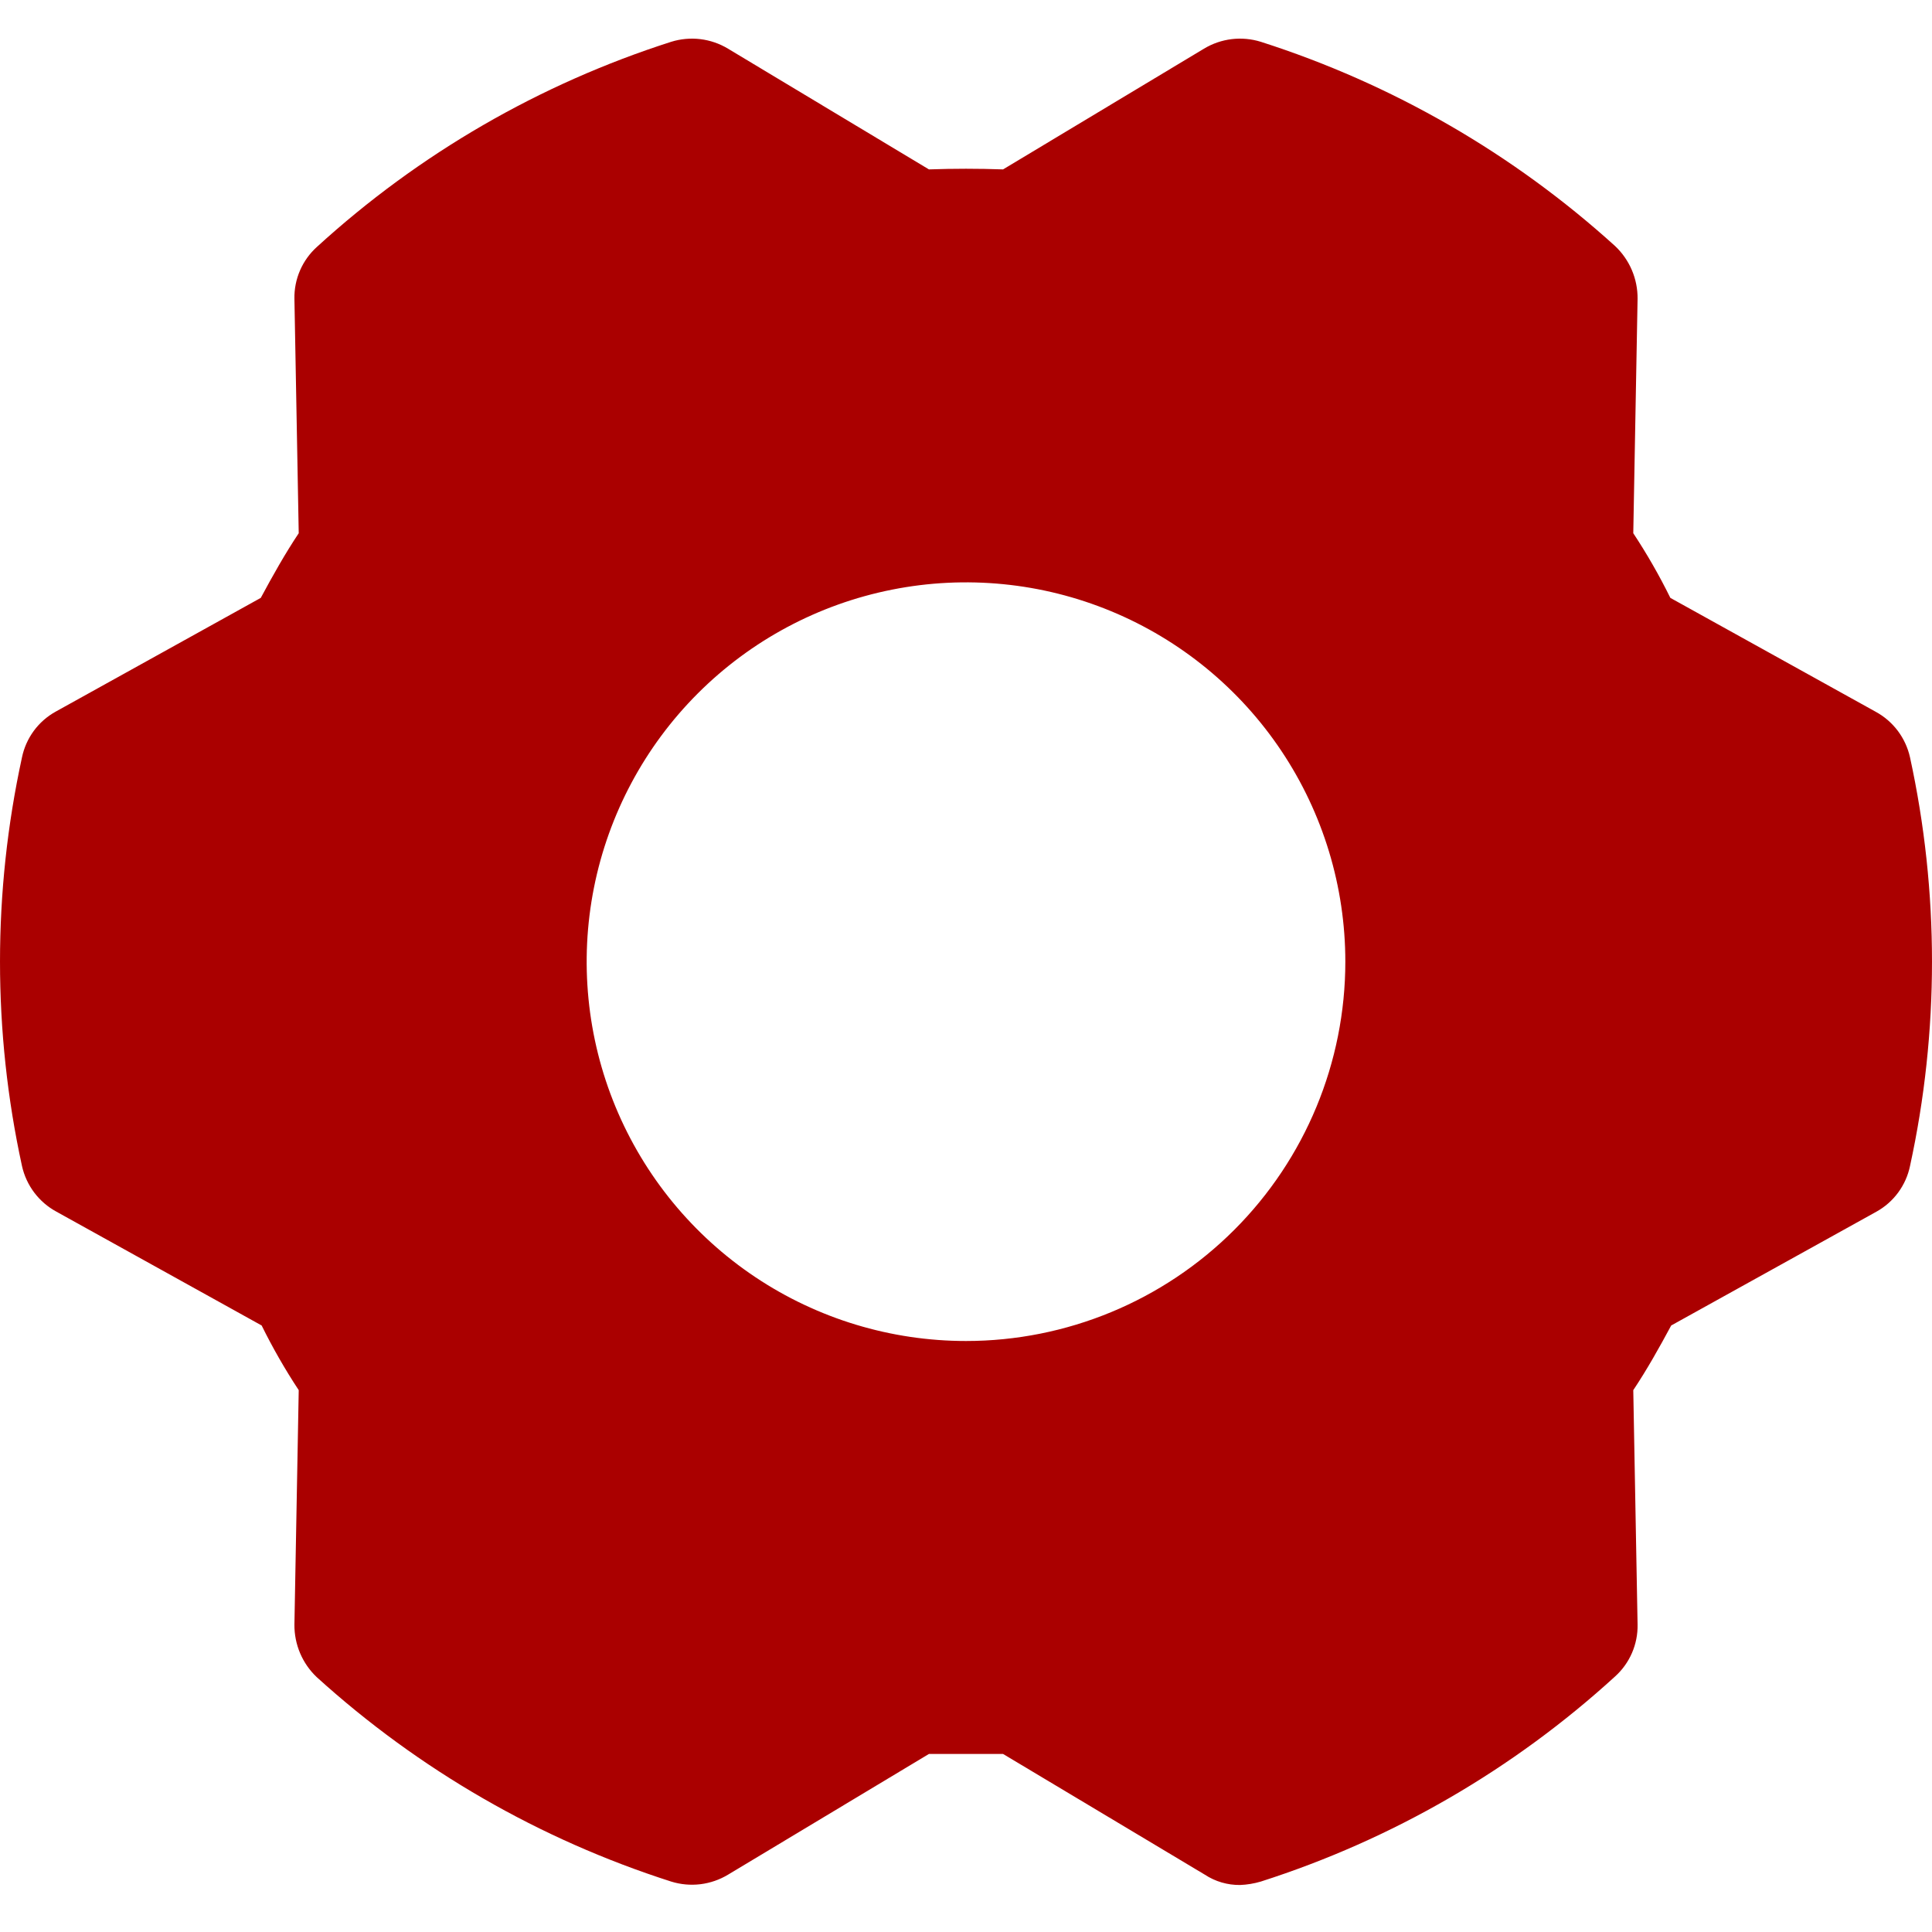
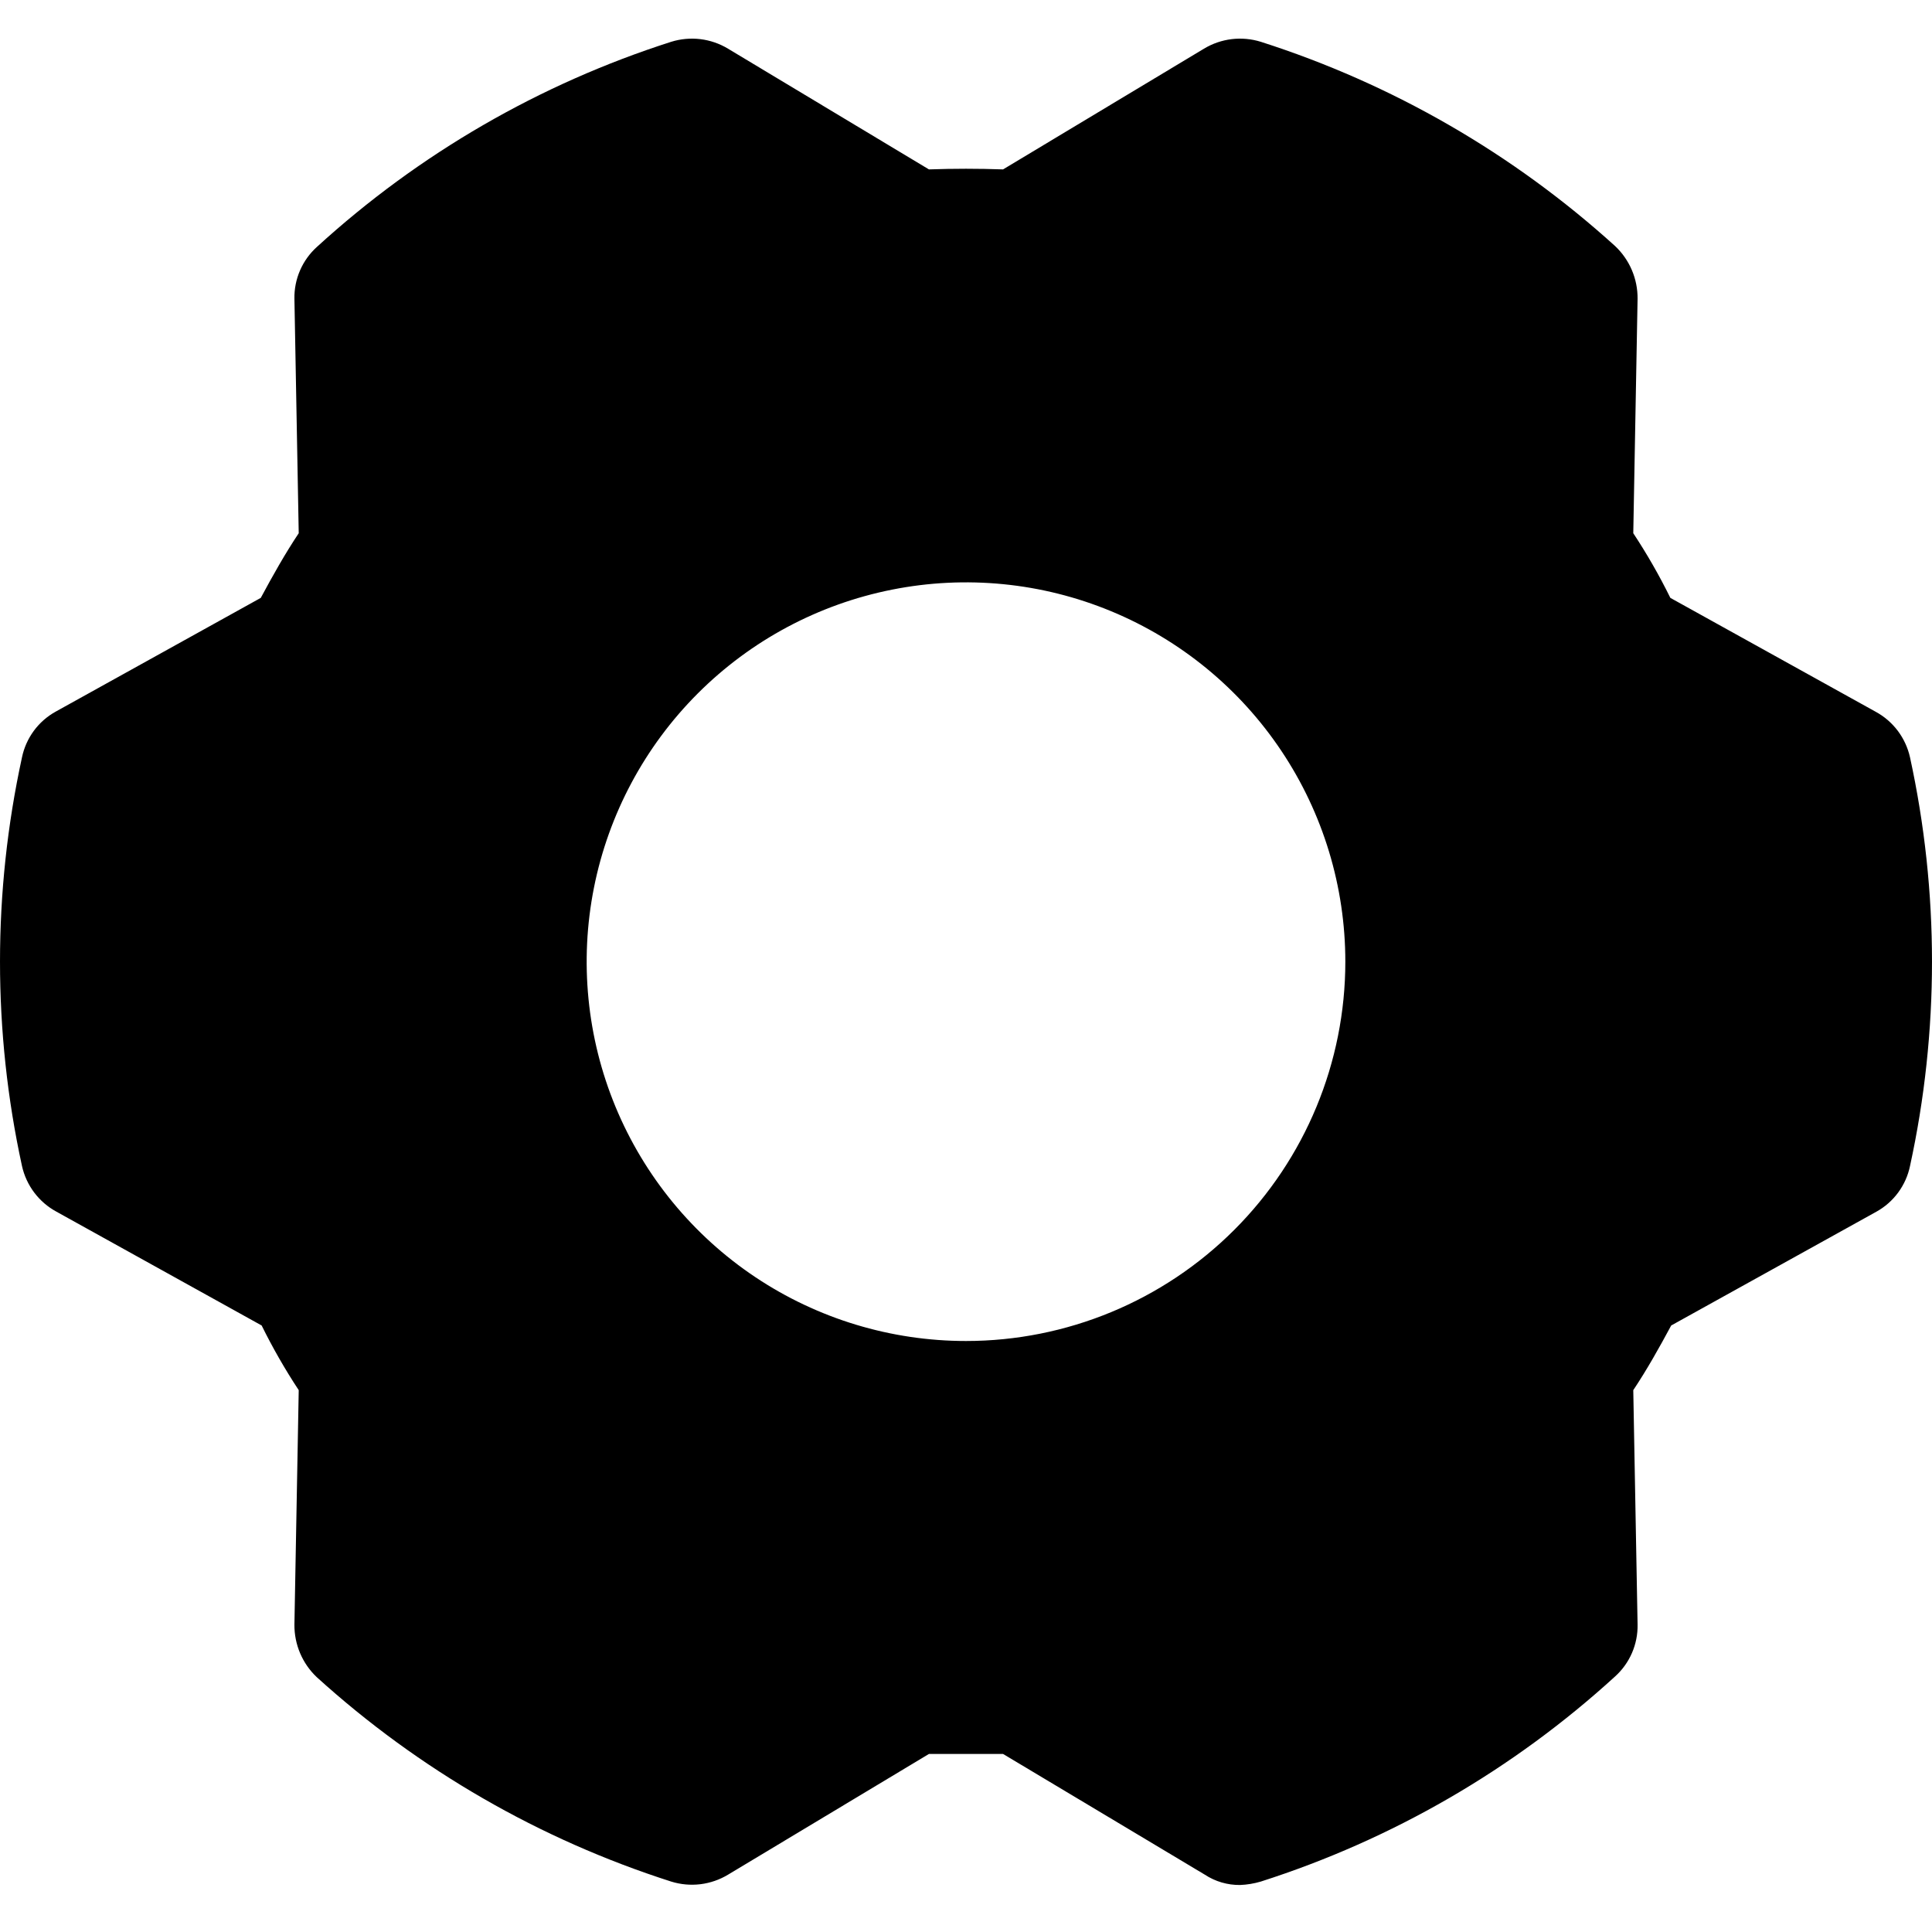
<svg xmlns="http://www.w3.org/2000/svg" width="100" height="100" viewBox="0 0 100 100" fill="none">
-   <path d="M98.862 39.201C98.751 38.702 98.534 38.232 98.227 37.824C97.919 37.416 97.527 37.079 97.077 36.836L86.457 30.946C85.888 29.791 85.247 28.673 84.538 27.599L84.761 15.461C84.765 14.952 84.664 14.448 84.465 13.98C84.265 13.511 83.971 13.089 83.601 12.739C78.313 7.945 72.059 4.339 65.261 2.164C64.773 2.012 64.258 1.965 63.75 2.026C63.242 2.088 62.754 2.256 62.316 2.521L51.919 8.768C50.625 8.723 49.375 8.723 48.081 8.768L37.684 2.521C37.246 2.256 36.758 2.088 36.25 2.026C35.742 1.965 35.227 2.012 34.739 2.164C27.932 4.341 21.675 7.963 16.399 12.784C16.026 13.122 15.729 13.535 15.529 13.997C15.329 14.459 15.23 14.958 15.239 15.461L15.462 27.599C14.748 28.67 14.123 29.785 13.498 30.946L2.878 36.836C2.435 37.082 2.05 37.42 1.75 37.828C1.45 38.237 1.241 38.705 1.138 39.201C-0.379 46.17 -0.379 53.383 1.138 60.352C1.249 60.851 1.466 61.32 1.773 61.728C2.081 62.136 2.473 62.474 2.923 62.717L13.543 68.607C14.113 69.762 14.753 70.879 15.462 71.954L15.239 84.091C15.235 84.6 15.336 85.105 15.535 85.573C15.735 86.042 16.029 86.464 16.399 86.813C21.687 91.608 27.941 95.214 34.739 97.389C35.227 97.541 35.742 97.588 36.25 97.527C36.758 97.465 37.246 97.296 37.684 97.032L48.081 90.785H51.919L62.361 97.032C62.903 97.389 63.541 97.575 64.19 97.567C64.553 97.552 64.913 97.492 65.261 97.389C72.068 95.212 78.325 91.589 83.601 86.769C83.974 86.431 84.271 86.018 84.471 85.556C84.671 85.094 84.77 84.595 84.761 84.091L84.538 71.954C85.252 70.883 85.877 69.767 86.501 68.607L97.122 62.717C97.565 62.471 97.95 62.133 98.25 61.724C98.55 61.316 98.759 60.848 98.862 60.352C100.379 53.383 100.379 46.17 98.862 39.201V39.201ZM50 69.41C46.117 69.41 42.321 68.259 39.092 66.102C35.863 63.944 33.347 60.878 31.86 57.29C30.375 53.702 29.986 49.755 30.743 45.946C31.501 42.137 33.371 38.639 36.117 35.893C38.862 33.147 42.361 31.277 46.17 30.52C49.978 29.762 53.926 30.151 57.514 31.637C61.101 33.123 64.168 35.639 66.325 38.868C68.483 42.097 69.634 45.893 69.634 49.776C69.634 54.984 67.566 59.978 63.883 63.66C60.201 67.342 55.207 69.41 50 69.41Z" fill="#aa0000" />
+   <path d="M98.862 39.201C98.751 38.702 98.534 38.232 98.227 37.824C97.919 37.416 97.527 37.079 97.077 36.836L86.457 30.946C85.888 29.791 85.247 28.673 84.538 27.599L84.761 15.461C84.765 14.952 84.664 14.448 84.465 13.98C84.265 13.511 83.971 13.089 83.601 12.739C78.313 7.945 72.059 4.339 65.261 2.164C64.773 2.012 64.258 1.965 63.75 2.026C63.242 2.088 62.754 2.256 62.316 2.521L51.919 8.768C50.625 8.723 49.375 8.723 48.081 8.768L37.684 2.521C37.246 2.256 36.758 2.088 36.25 2.026C35.742 1.965 35.227 2.012 34.739 2.164C27.932 4.341 21.675 7.963 16.399 12.784C16.026 13.122 15.729 13.535 15.529 13.997C15.329 14.459 15.23 14.958 15.239 15.461L15.462 27.599C14.748 28.67 14.123 29.785 13.498 30.946L2.878 36.836C2.435 37.082 2.05 37.42 1.75 37.828C1.45 38.237 1.241 38.705 1.138 39.201C-0.379 46.17 -0.379 53.383 1.138 60.352C1.249 60.851 1.466 61.32 1.773 61.728C2.081 62.136 2.473 62.474 2.923 62.717L13.543 68.607C14.113 69.762 14.753 70.879 15.462 71.954L15.239 84.091C15.235 84.6 15.336 85.105 15.535 85.573C15.735 86.042 16.029 86.464 16.399 86.813C21.687 91.608 27.941 95.214 34.739 97.389C35.227 97.541 35.742 97.588 36.25 97.527C36.758 97.465 37.246 97.296 37.684 97.032L48.081 90.785H51.919L62.361 97.032C62.903 97.389 63.541 97.575 64.19 97.567C64.553 97.552 64.913 97.492 65.261 97.389C72.068 95.212 78.325 91.589 83.601 86.769C83.974 86.431 84.271 86.018 84.471 85.556C84.671 85.094 84.77 84.595 84.761 84.091L84.538 71.954C85.252 70.883 85.877 69.767 86.501 68.607L97.122 62.717C97.565 62.471 97.95 62.133 98.25 61.724C98.55 61.316 98.759 60.848 98.862 60.352C100.379 53.383 100.379 46.17 98.862 39.201V39.201ZM50 69.41C46.117 69.41 42.321 68.259 39.092 66.102C35.863 63.944 33.347 60.878 31.86 57.29C30.375 53.702 29.986 49.755 30.743 45.946C31.501 42.137 33.371 38.639 36.117 35.893C38.862 33.147 42.361 31.277 46.17 30.52C49.978 29.762 53.926 30.151 57.514 31.637C61.101 33.123 64.168 35.639 66.325 38.868C68.483 42.097 69.634 45.893 69.634 49.776C69.634 54.984 67.566 59.978 63.883 63.66C60.201 67.342 55.207 69.41 50 69.41Z" fill="#000000" />
</svg>
